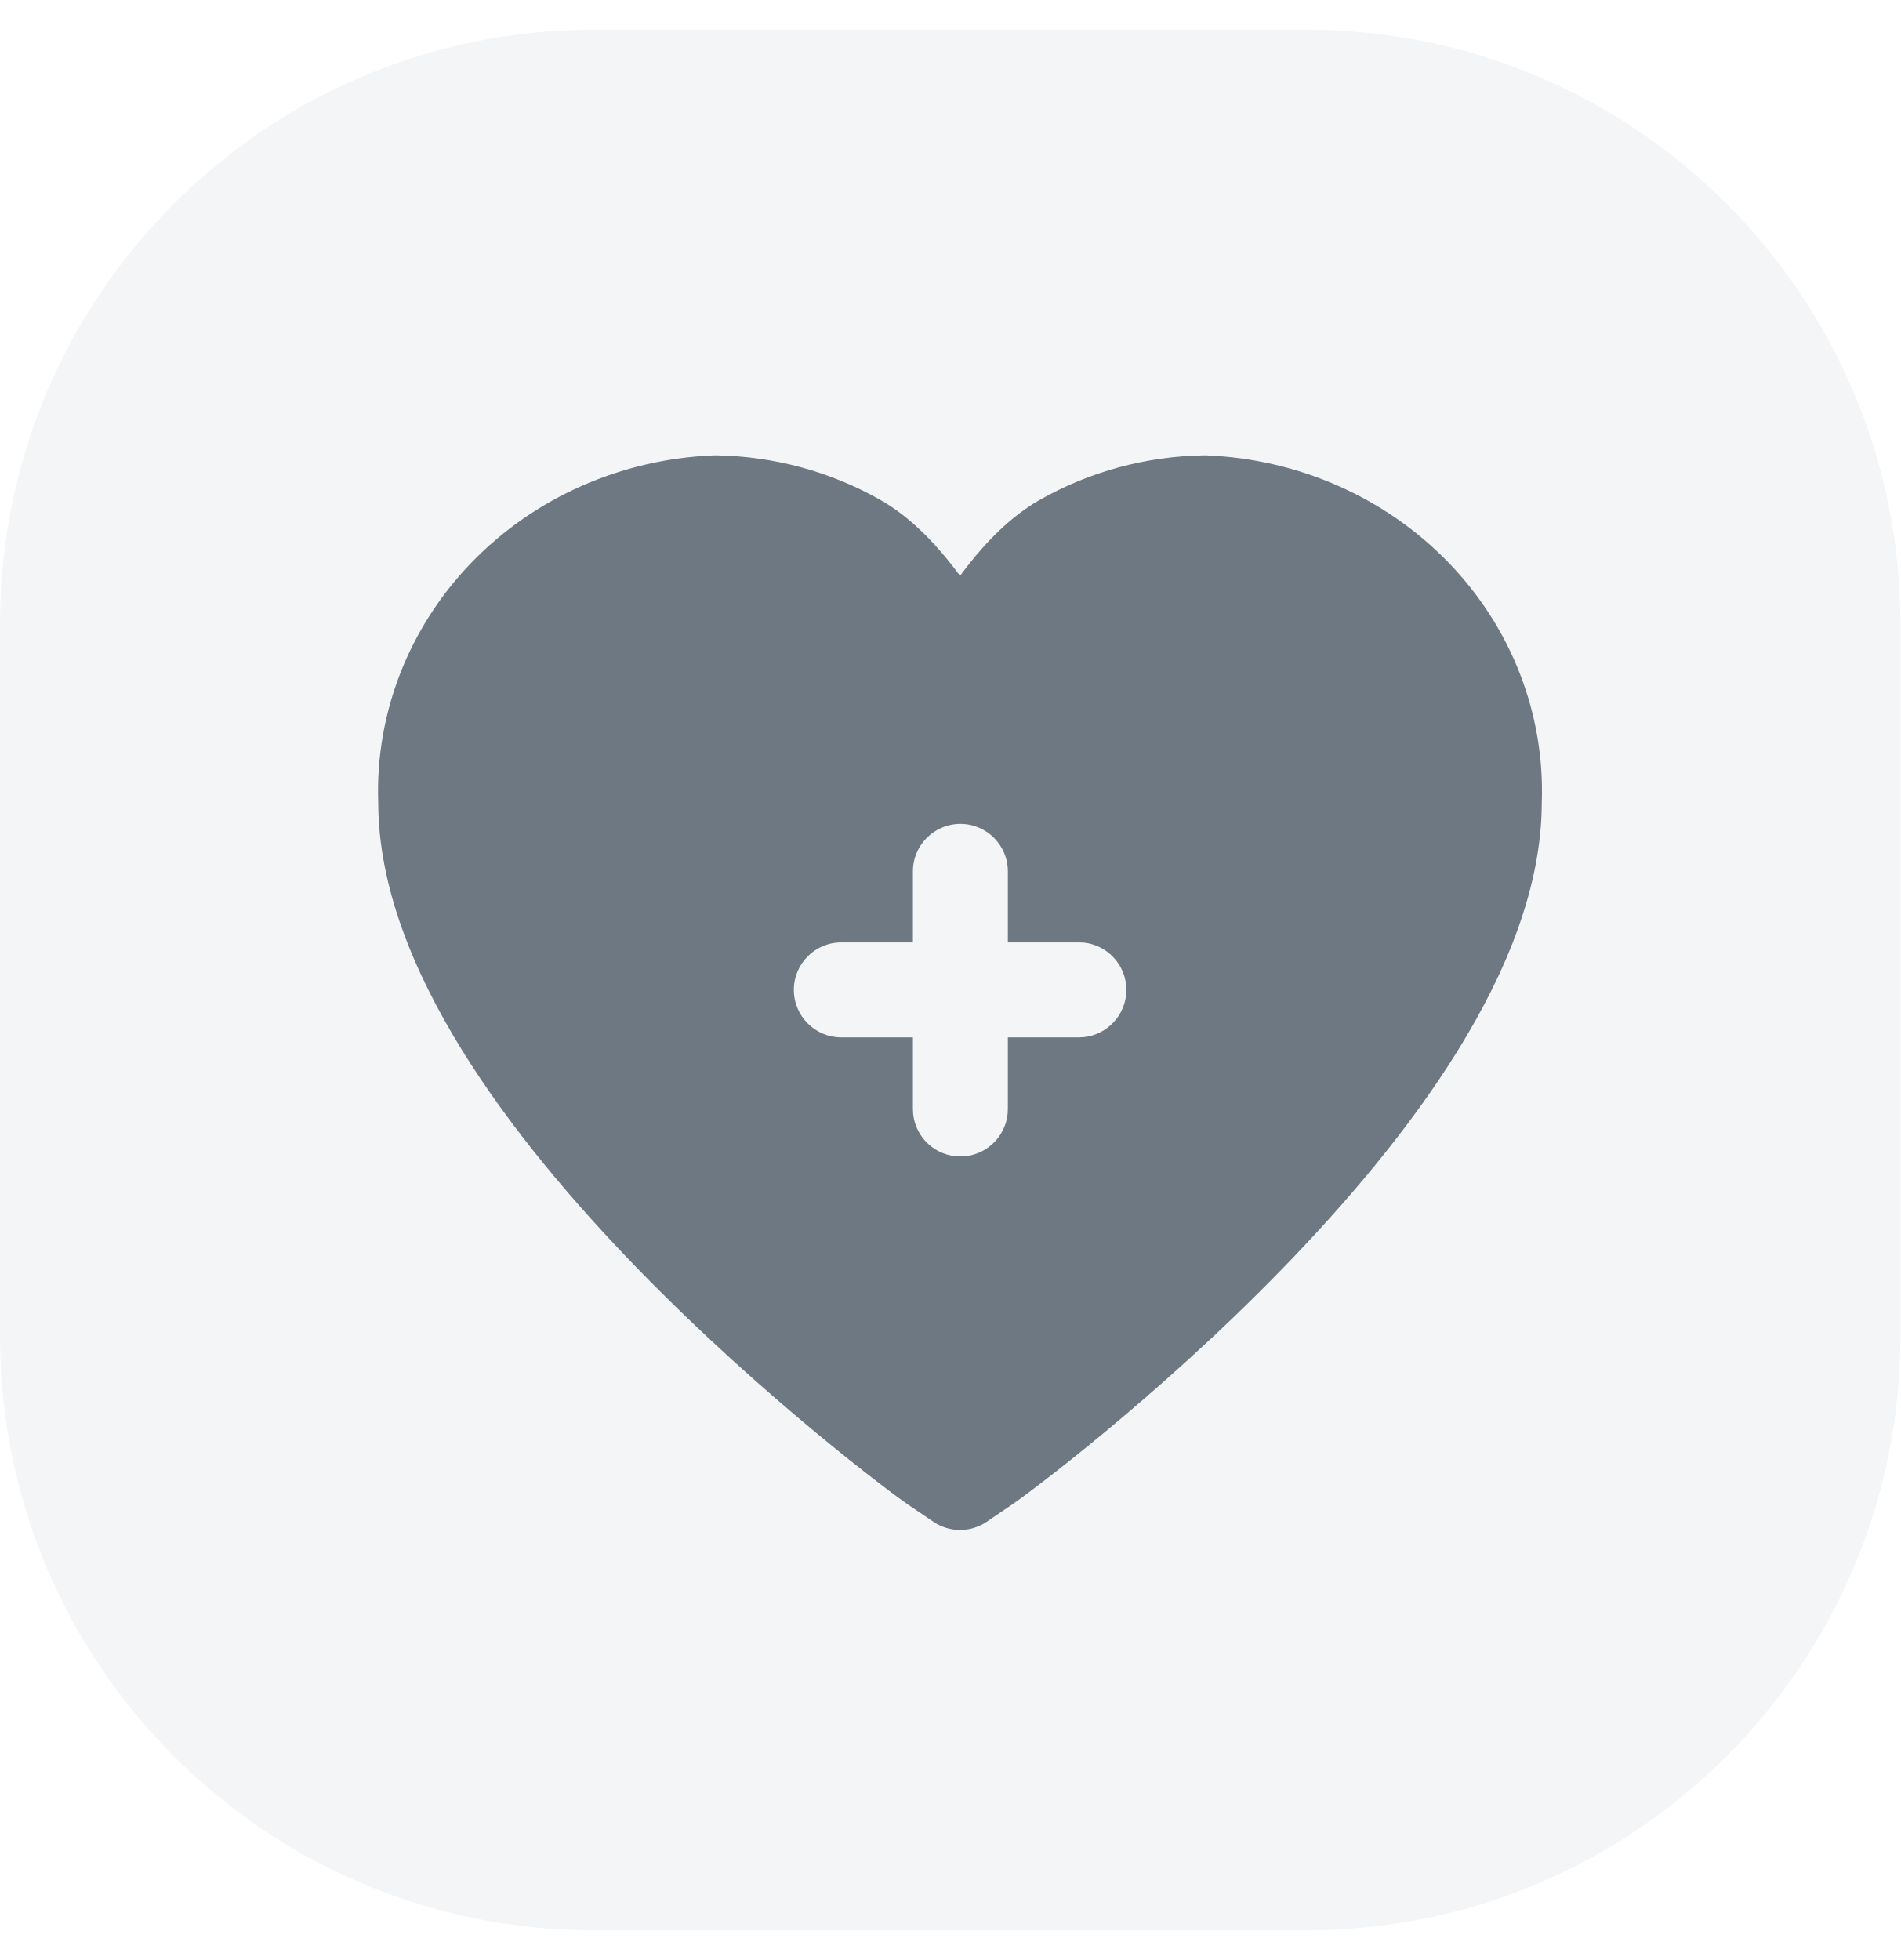
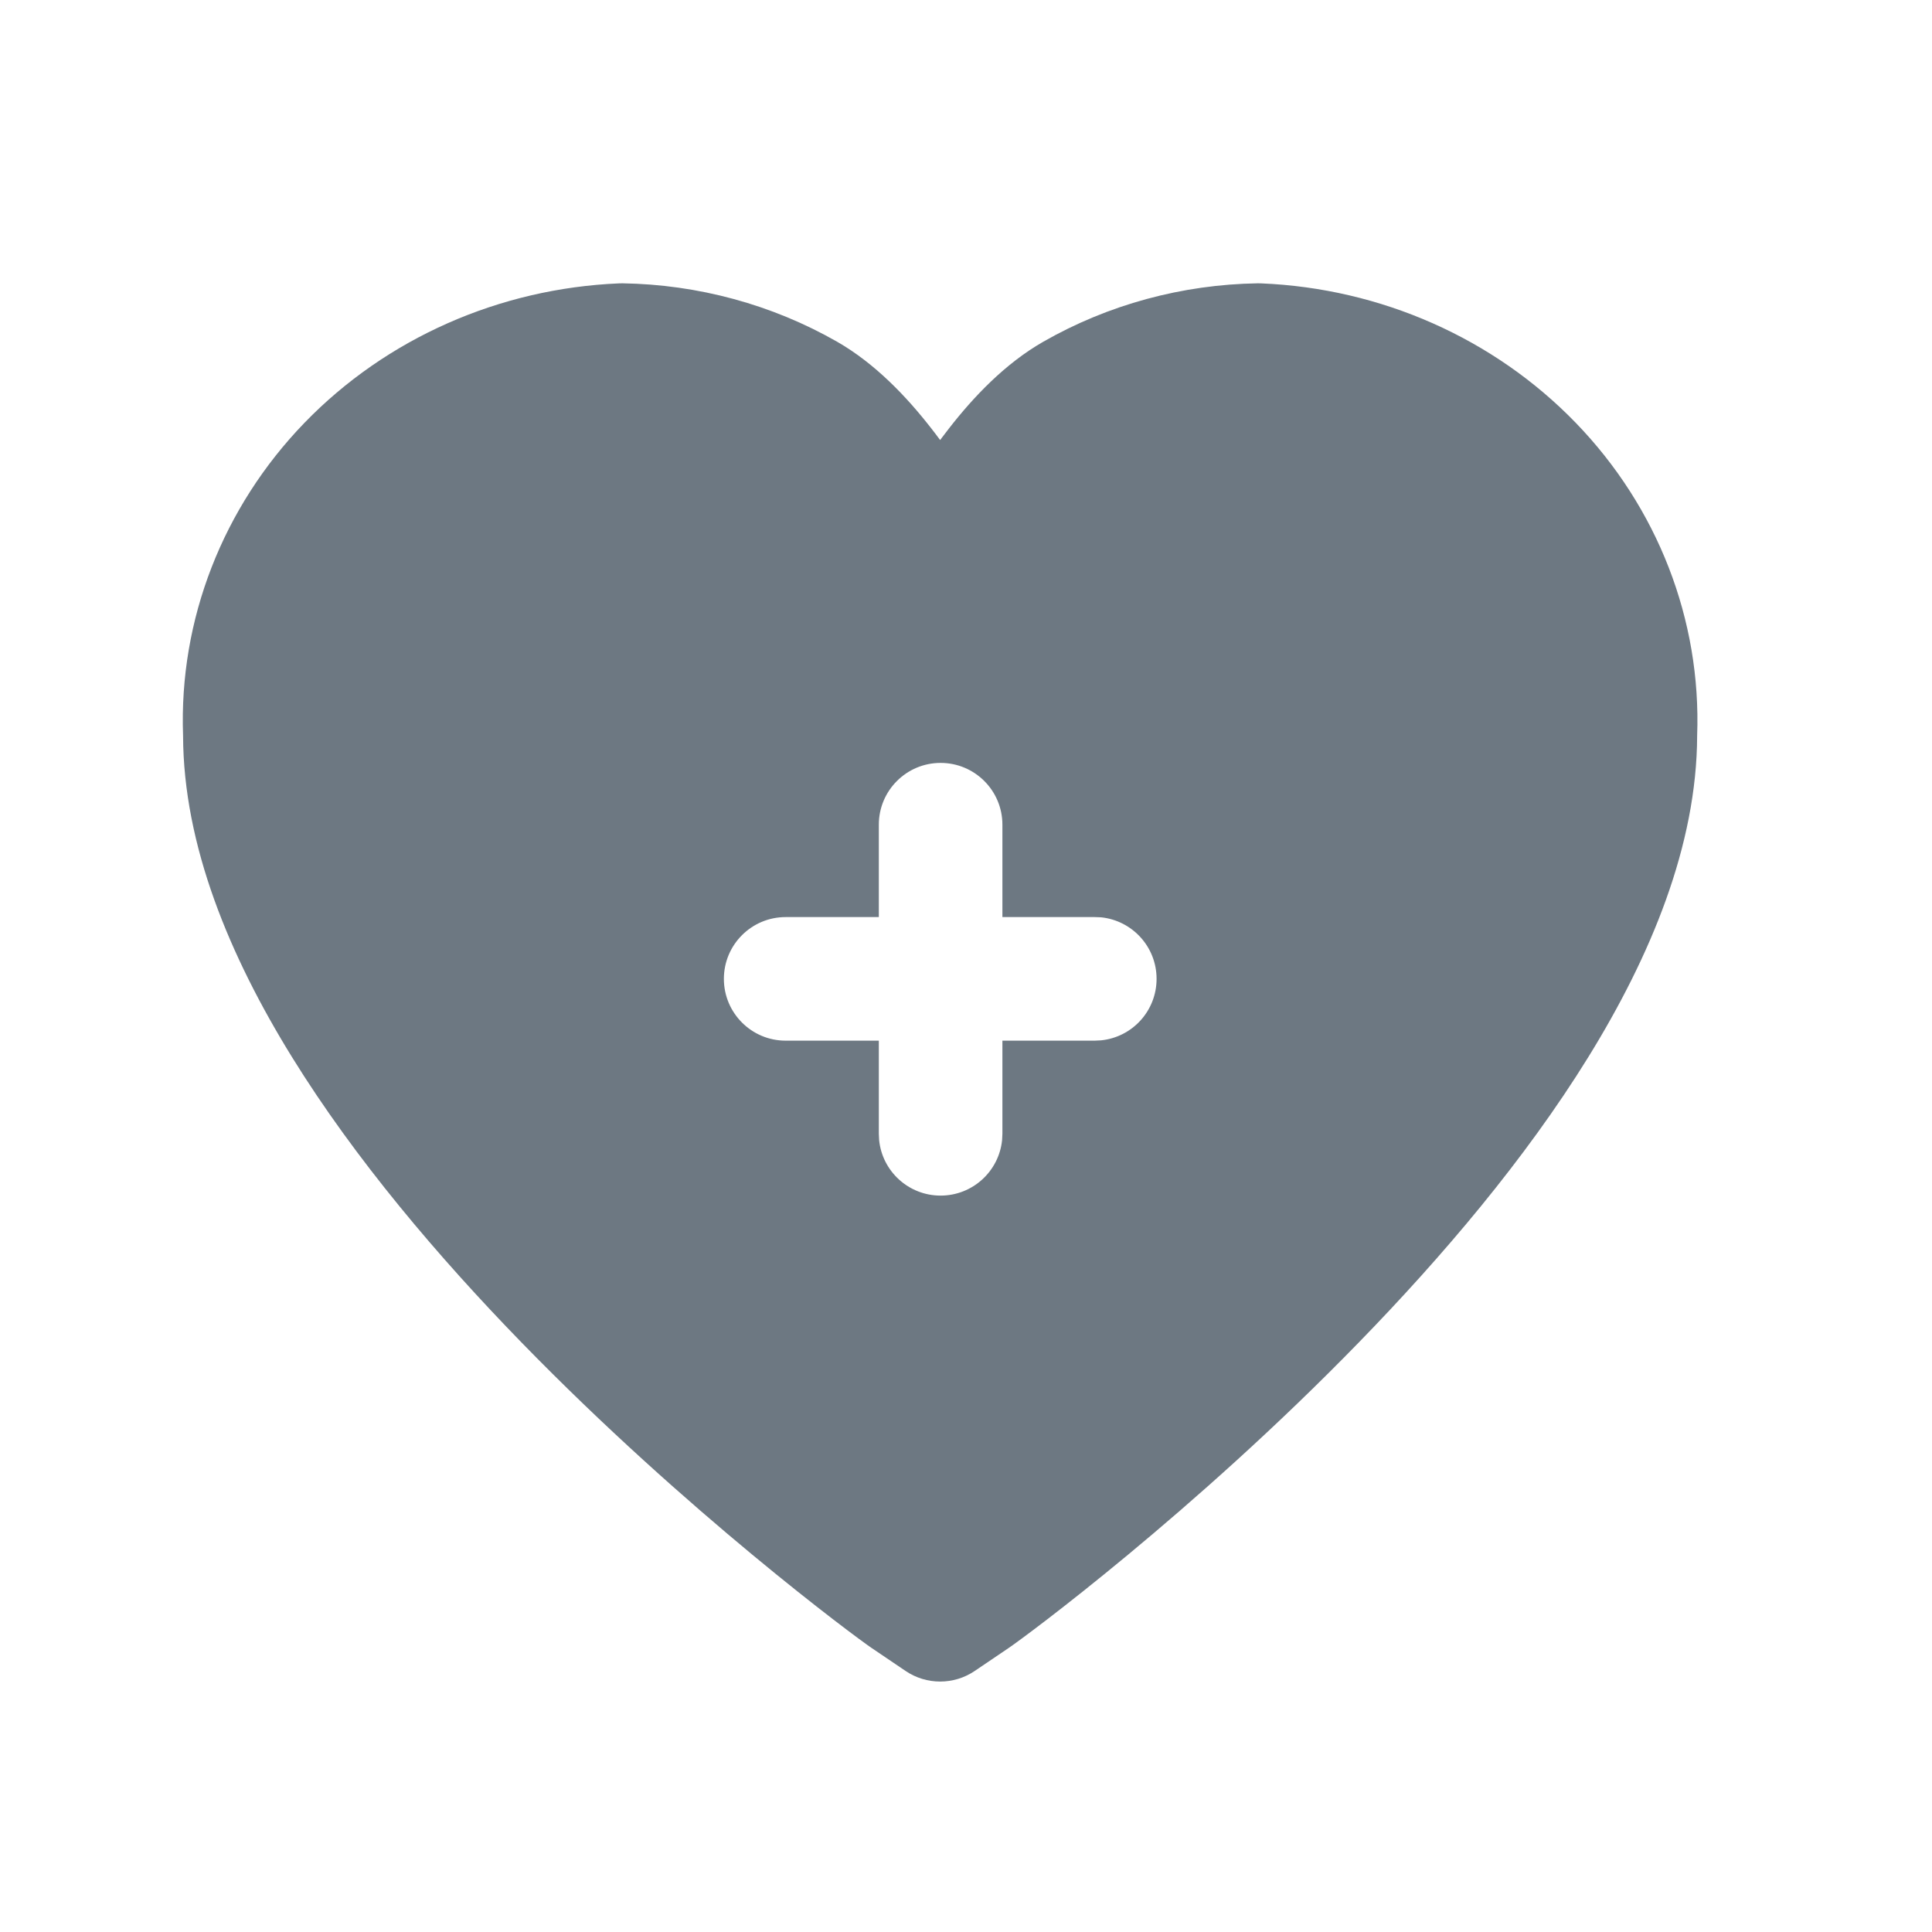
- <svg xmlns="http://www.w3.org/2000/svg" width="32" height="33" viewBox="0 0 32 33" fill="none">
-   <path d="M0 10.5C0 4.977 4.477 0.5 10 0.5H22C27.523 0.5 32 4.977 32 10.5V22.5C32 28.023 27.523 32.5 22 32.5H10C4.477 32.5 0 28.023 0 22.5V10.5Z" fill="#F4F5F6" />
-   <path d="M20.322 7.667C21.867 7.731 23.33 8.376 24.39 9.471C25.448 10.564 26.016 12.019 25.961 13.52C25.957 14.939 25.36 16.372 24.553 17.678C23.736 19.001 22.655 20.27 21.584 21.37C19.447 23.568 17.263 25.183 17.046 25.329L16.613 25.622C16.343 25.805 15.988 25.805 15.718 25.622L15.285 25.329L15.283 25.328C15.066 25.181 12.884 23.567 10.747 21.37C9.676 20.269 8.595 19 7.778 17.678C6.971 16.372 6.373 14.939 6.369 13.52C6.314 12.019 6.883 10.564 7.94 9.471C9 8.376 10.464 7.731 12.009 7.667C12.024 7.667 12.039 7.666 12.054 7.666C13.032 7.681 13.991 7.941 14.834 8.423C15.325 8.704 15.731 9.133 16.049 9.541C16.089 9.592 16.128 9.643 16.166 9.694C16.203 9.643 16.242 9.592 16.282 9.541C16.6 9.133 17.006 8.705 17.497 8.423C18.34 7.941 19.299 7.681 20.277 7.666C20.292 7.666 20.307 7.667 20.322 7.667ZM16.171 13.871C15.73 13.872 15.372 14.23 15.372 14.671V15.867H14.166C13.725 15.867 13.367 16.225 13.367 16.666C13.367 17.108 13.725 17.466 14.166 17.466H15.372V18.671L15.376 18.753C15.416 19.157 15.757 19.471 16.171 19.471C16.585 19.471 16.926 19.157 16.967 18.753L16.971 18.671V17.466H18.166L18.248 17.462C18.652 17.421 18.966 17.081 18.966 16.666C18.966 16.252 18.652 15.912 18.248 15.87L18.166 15.867H16.971V14.671C16.971 14.23 16.613 13.871 16.171 13.871Z" fill="#6D7882" />
+ <svg xmlns="http://www.w3.org/2000/svg" width="25" height="25" viewBox="0 0 25 25" fill="none">
+   <path d="M16.322 3.667C17.867 3.731 19.33 4.376 20.39 5.471C21.448 6.564 22.016 8.019 21.961 9.52C21.957 10.939 21.36 12.372 20.553 13.678C19.736 15.001 18.655 16.27 17.584 17.37C15.447 19.568 13.264 21.183 13.046 21.329L12.613 21.622C12.343 21.805 11.988 21.805 11.718 21.622L11.285 21.329L11.283 21.328C11.066 21.181 8.884 19.567 6.747 17.37C5.676 16.269 4.595 15 3.778 13.678C2.971 12.372 2.373 10.939 2.369 9.52C2.314 8.019 2.883 6.564 3.94 5.471C5 4.376 6.464 3.732 8.009 3.667C8.024 3.667 8.039 3.666 8.054 3.666C9.032 3.681 9.991 3.941 10.834 4.423C11.325 4.705 11.731 5.133 12.049 5.541C12.089 5.592 12.128 5.643 12.165 5.694C12.203 5.643 12.242 5.592 12.282 5.541C12.6 5.133 13.006 4.705 13.498 4.423C14.34 3.941 15.299 3.681 16.277 3.666C16.292 3.666 16.307 3.667 16.322 3.667ZM12.171 9.872C11.73 9.872 11.372 10.23 11.372 10.671V11.867H10.166C9.725 11.867 9.367 12.225 9.367 12.666C9.367 13.108 9.725 13.466 10.166 13.466H11.372V14.671L11.376 14.753C11.416 15.156 11.757 15.471 12.171 15.471C12.585 15.471 12.926 15.157 12.967 14.753L12.971 14.671V13.466H14.166L14.248 13.462C14.652 13.421 14.966 13.081 14.966 12.666C14.966 12.252 14.652 11.912 14.248 11.87L14.166 11.867H12.971V10.671C12.971 10.23 12.613 9.872 12.171 9.872Z" fill="#6D7882" />
</svg>
